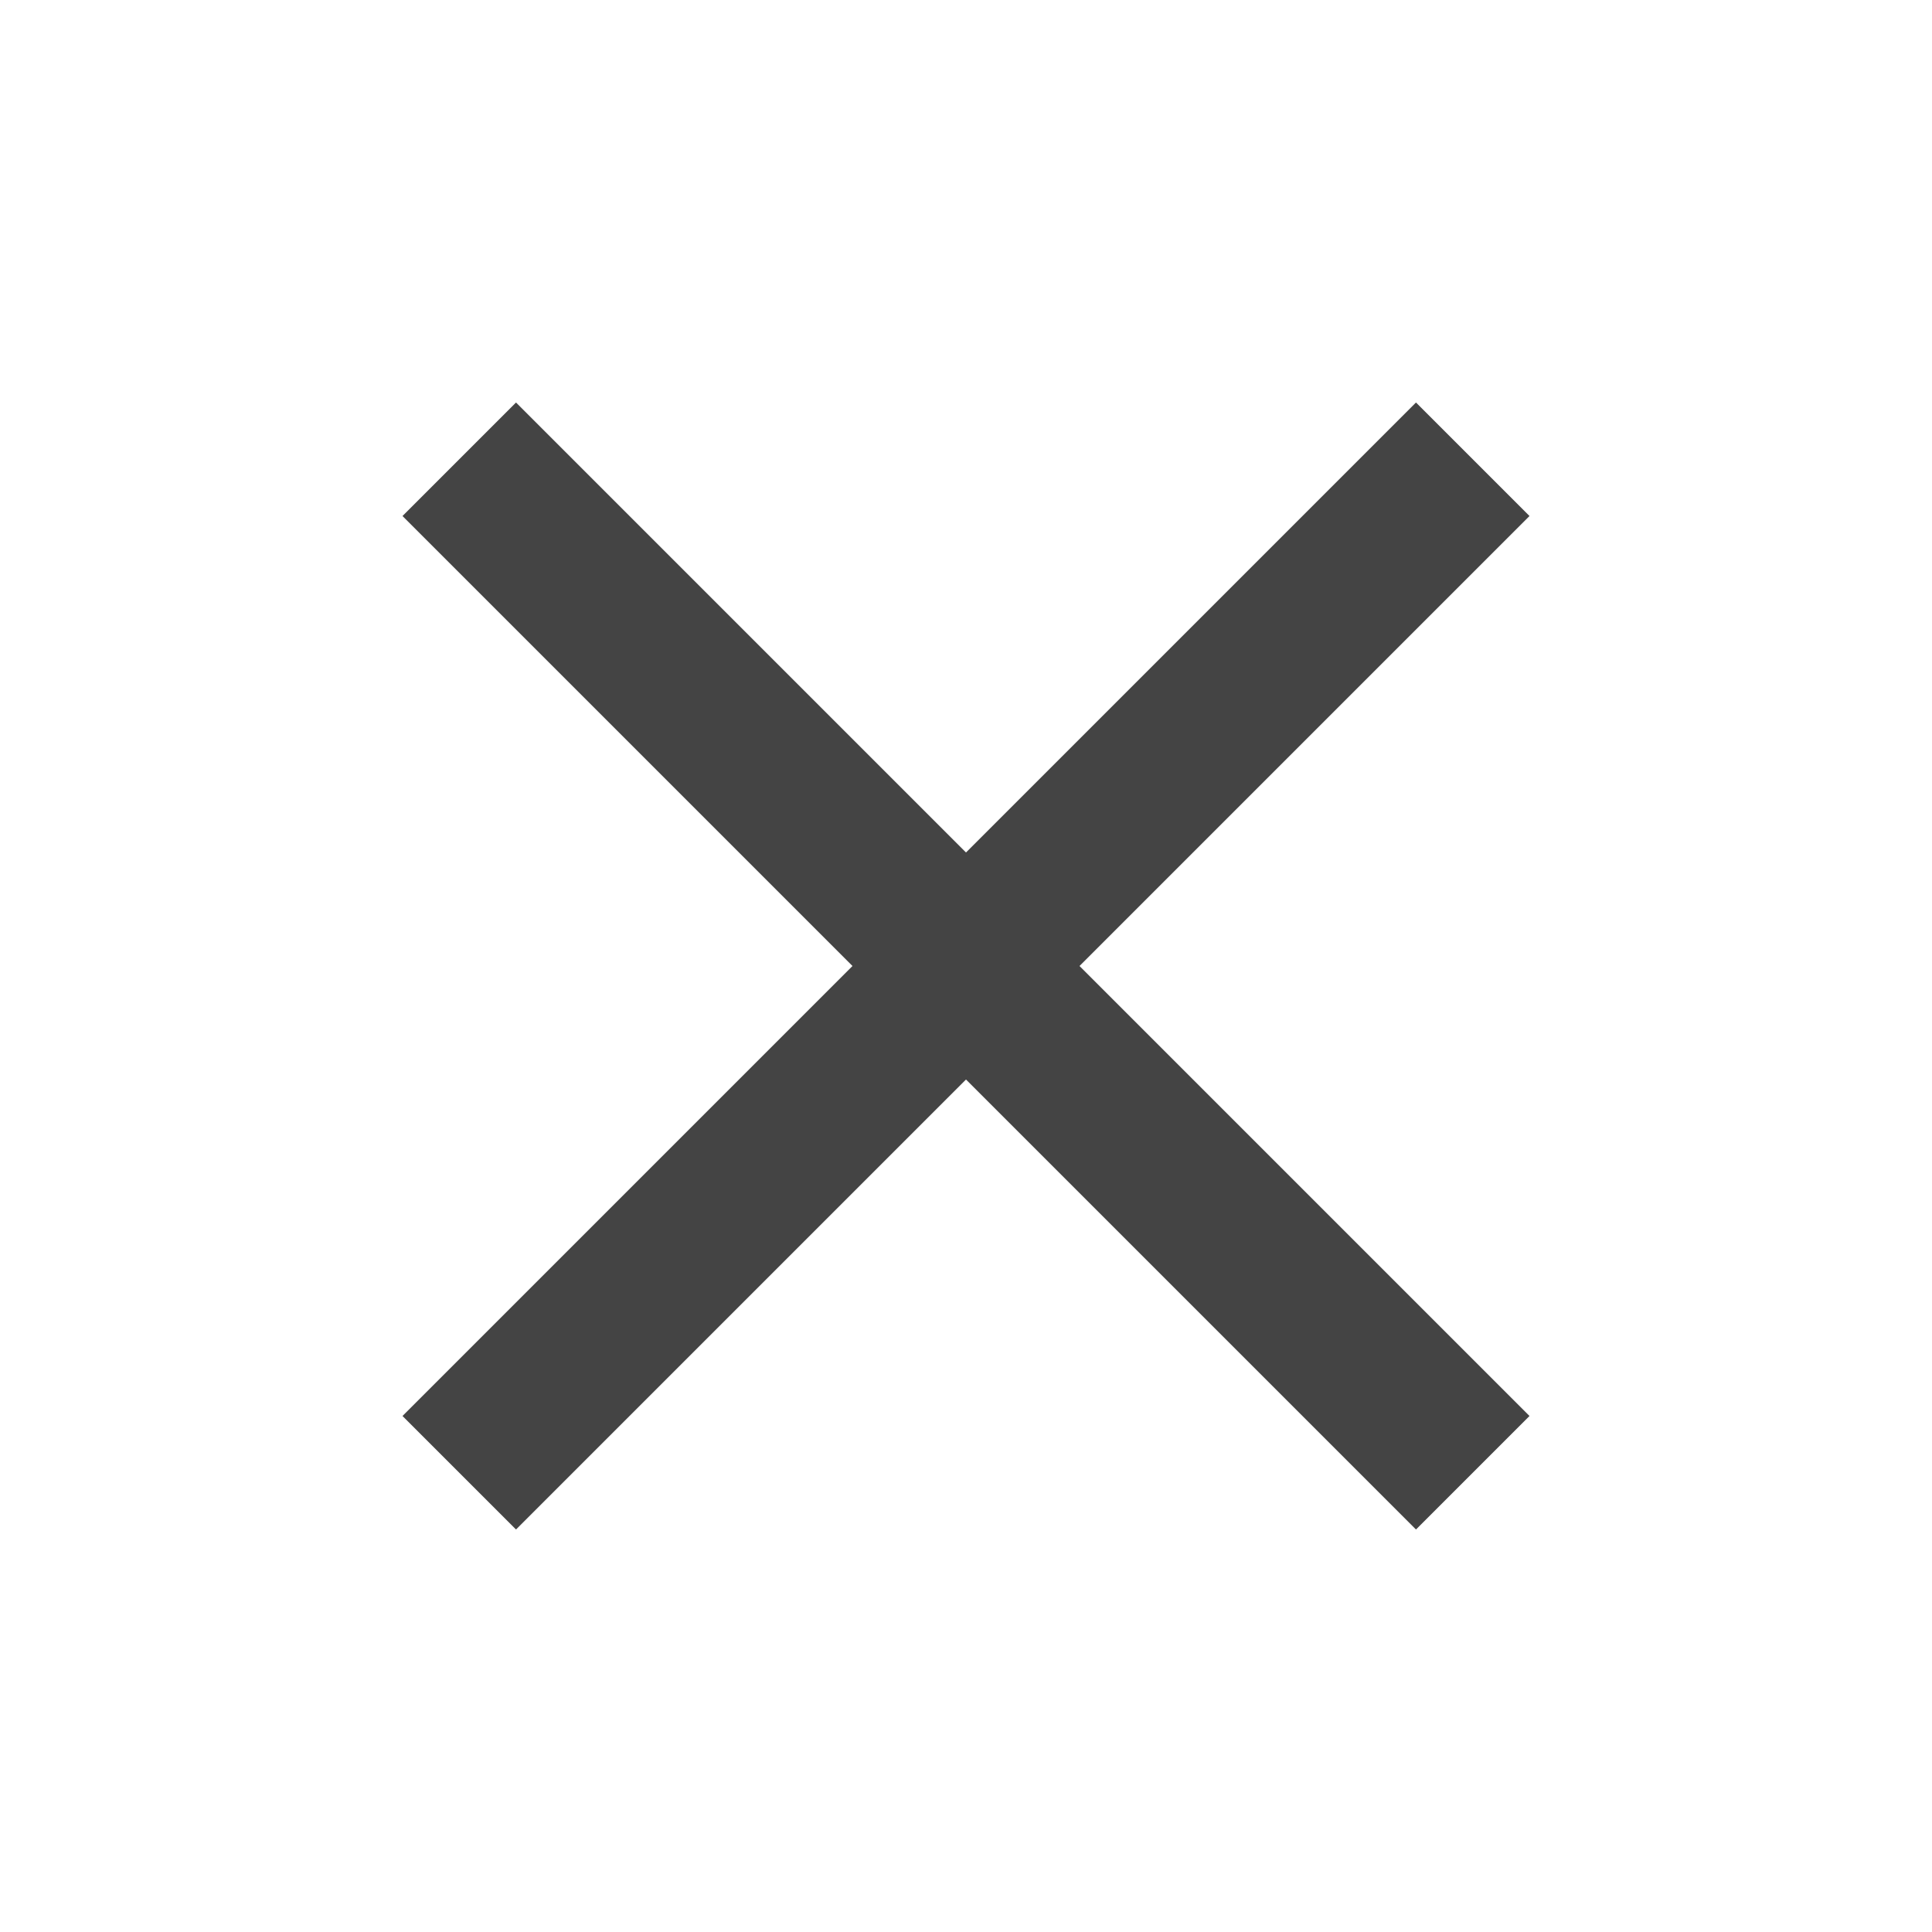
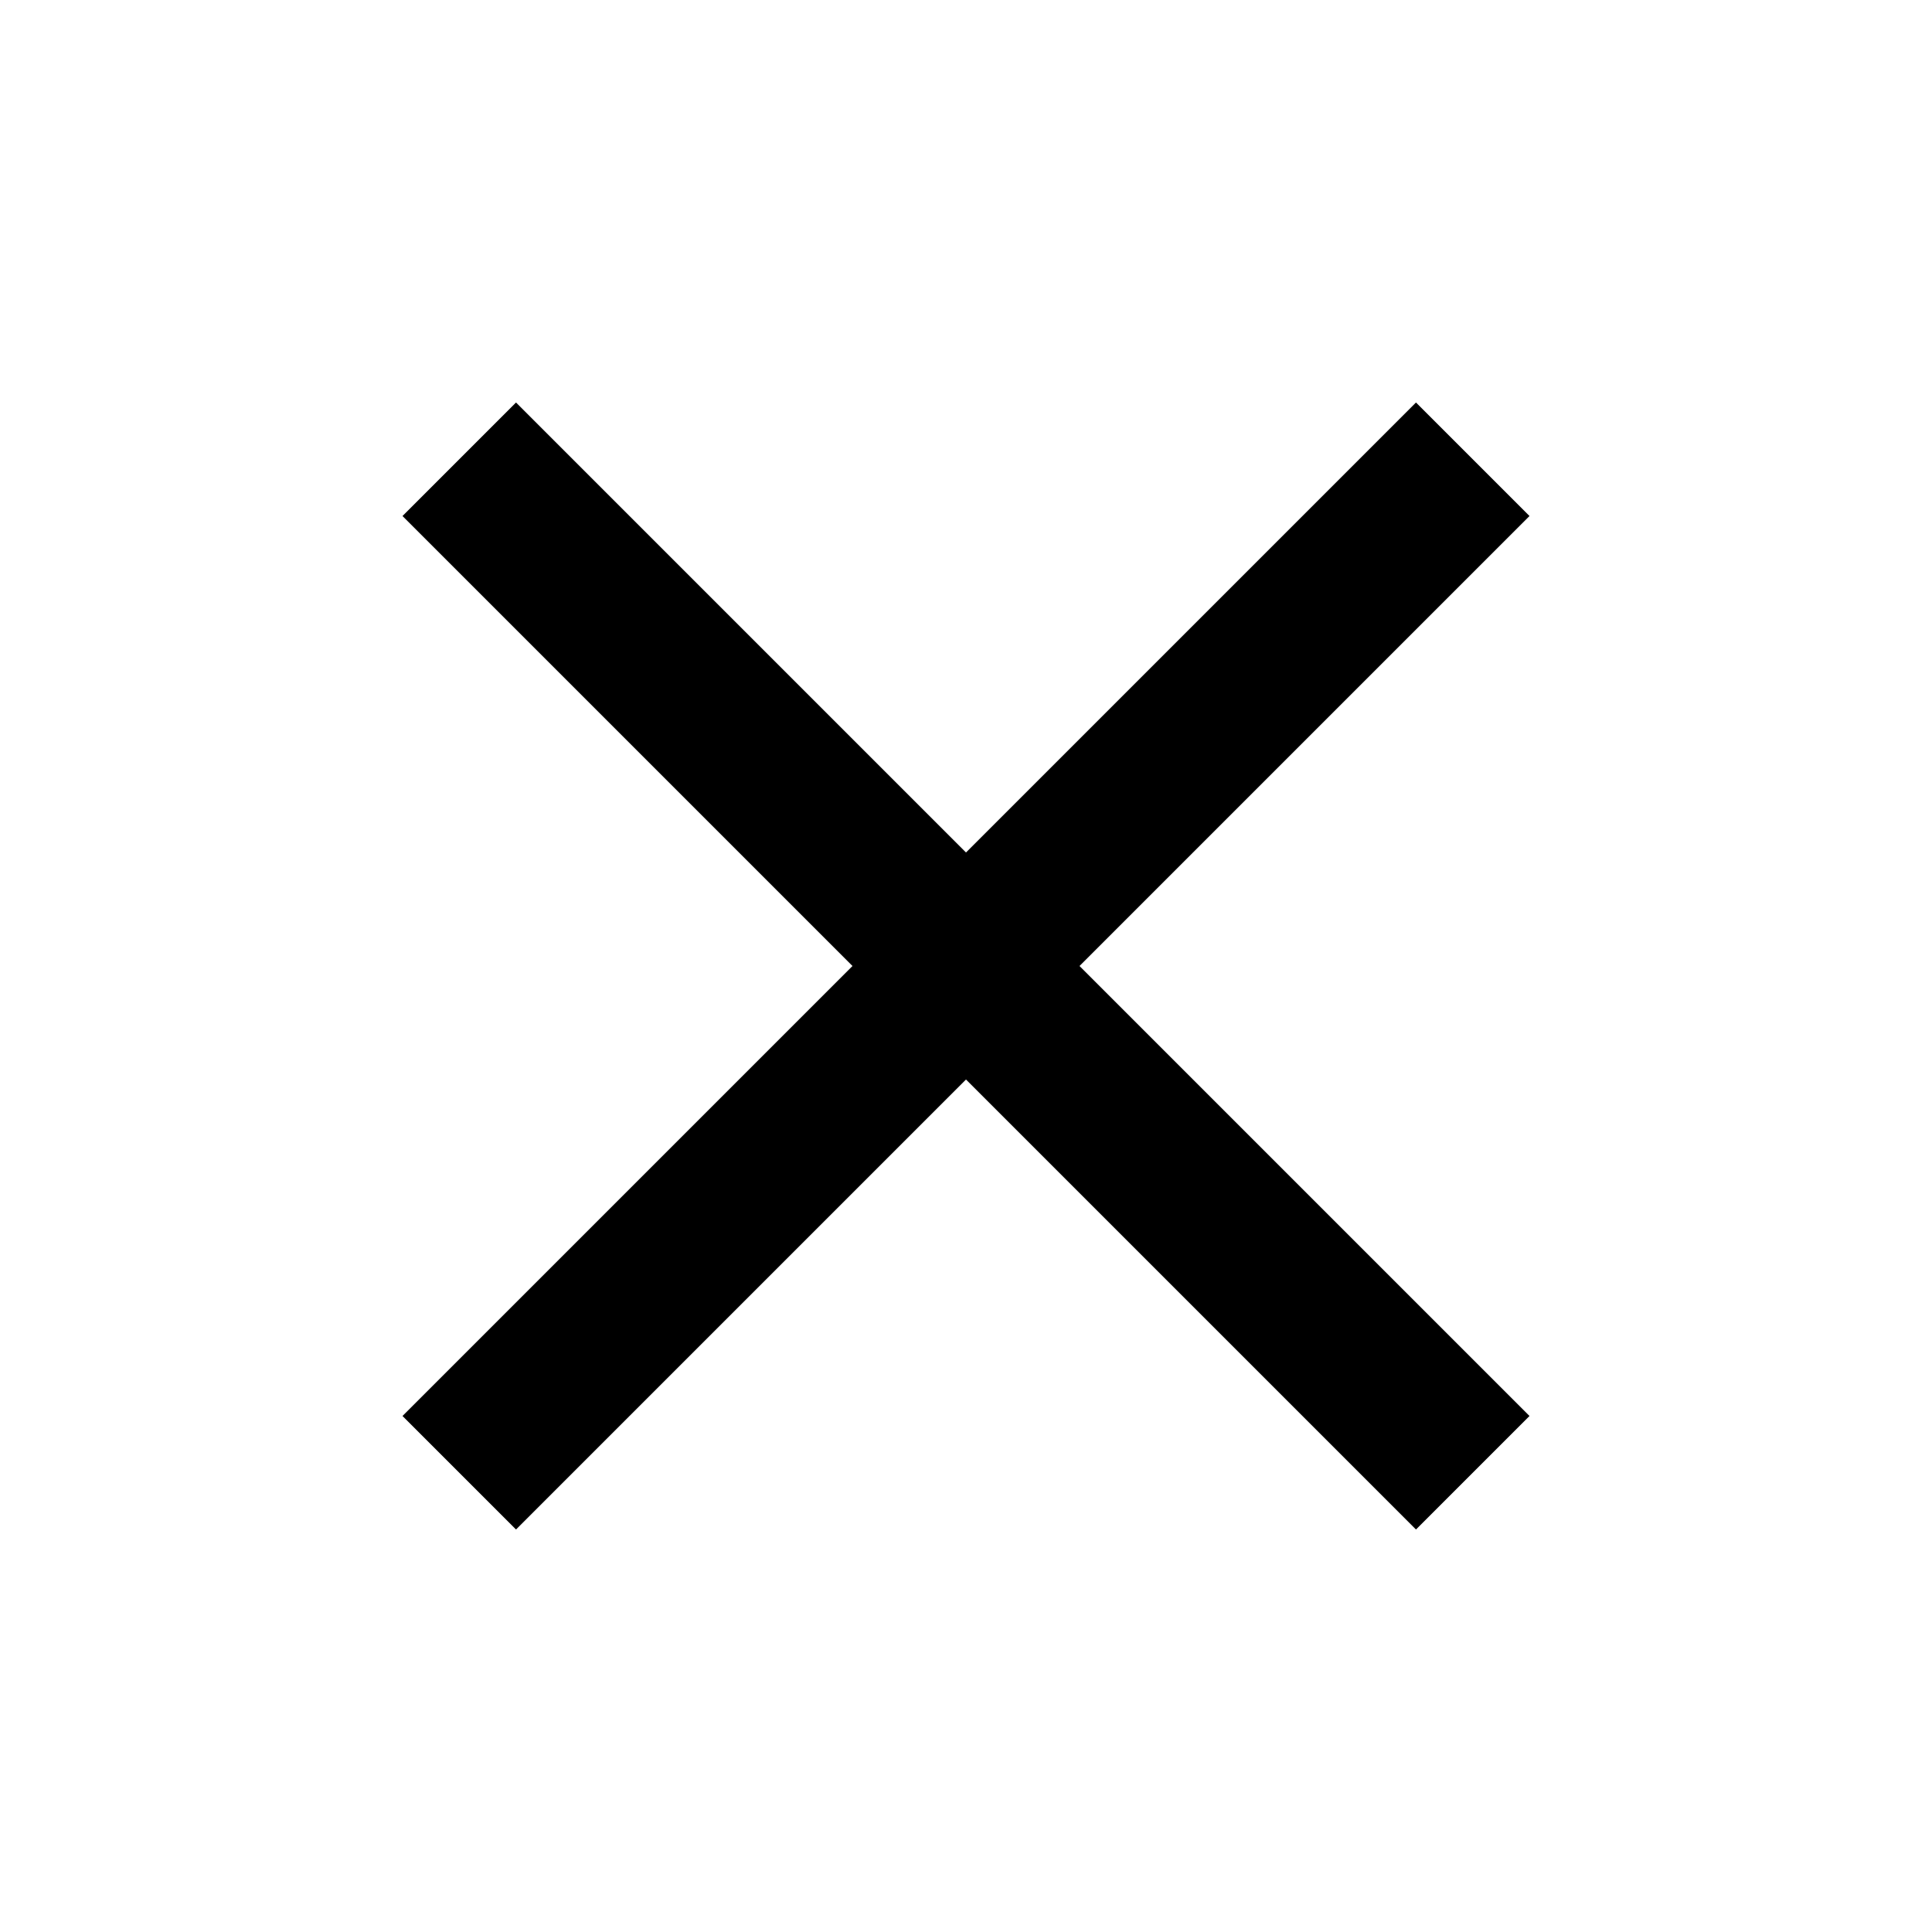
- <svg xmlns="http://www.w3.org/2000/svg" width="24px" height="24px" viewBox="0 0 24 24" fill="#444444">
+ <svg xmlns="http://www.w3.org/2000/svg" width="24px" height="24px" viewBox="0 0 24 24" fill="#000000">
  <path d="M19 6.41L17.59 5 12 10.59 6.41 5 5 6.41 10.59 12 5 17.59 6.41 19 12 13.41 17.59 19 19 17.59 13.41 12z" />
  <path d="M0 0h24v24H0z" fill="none" />
</svg>
